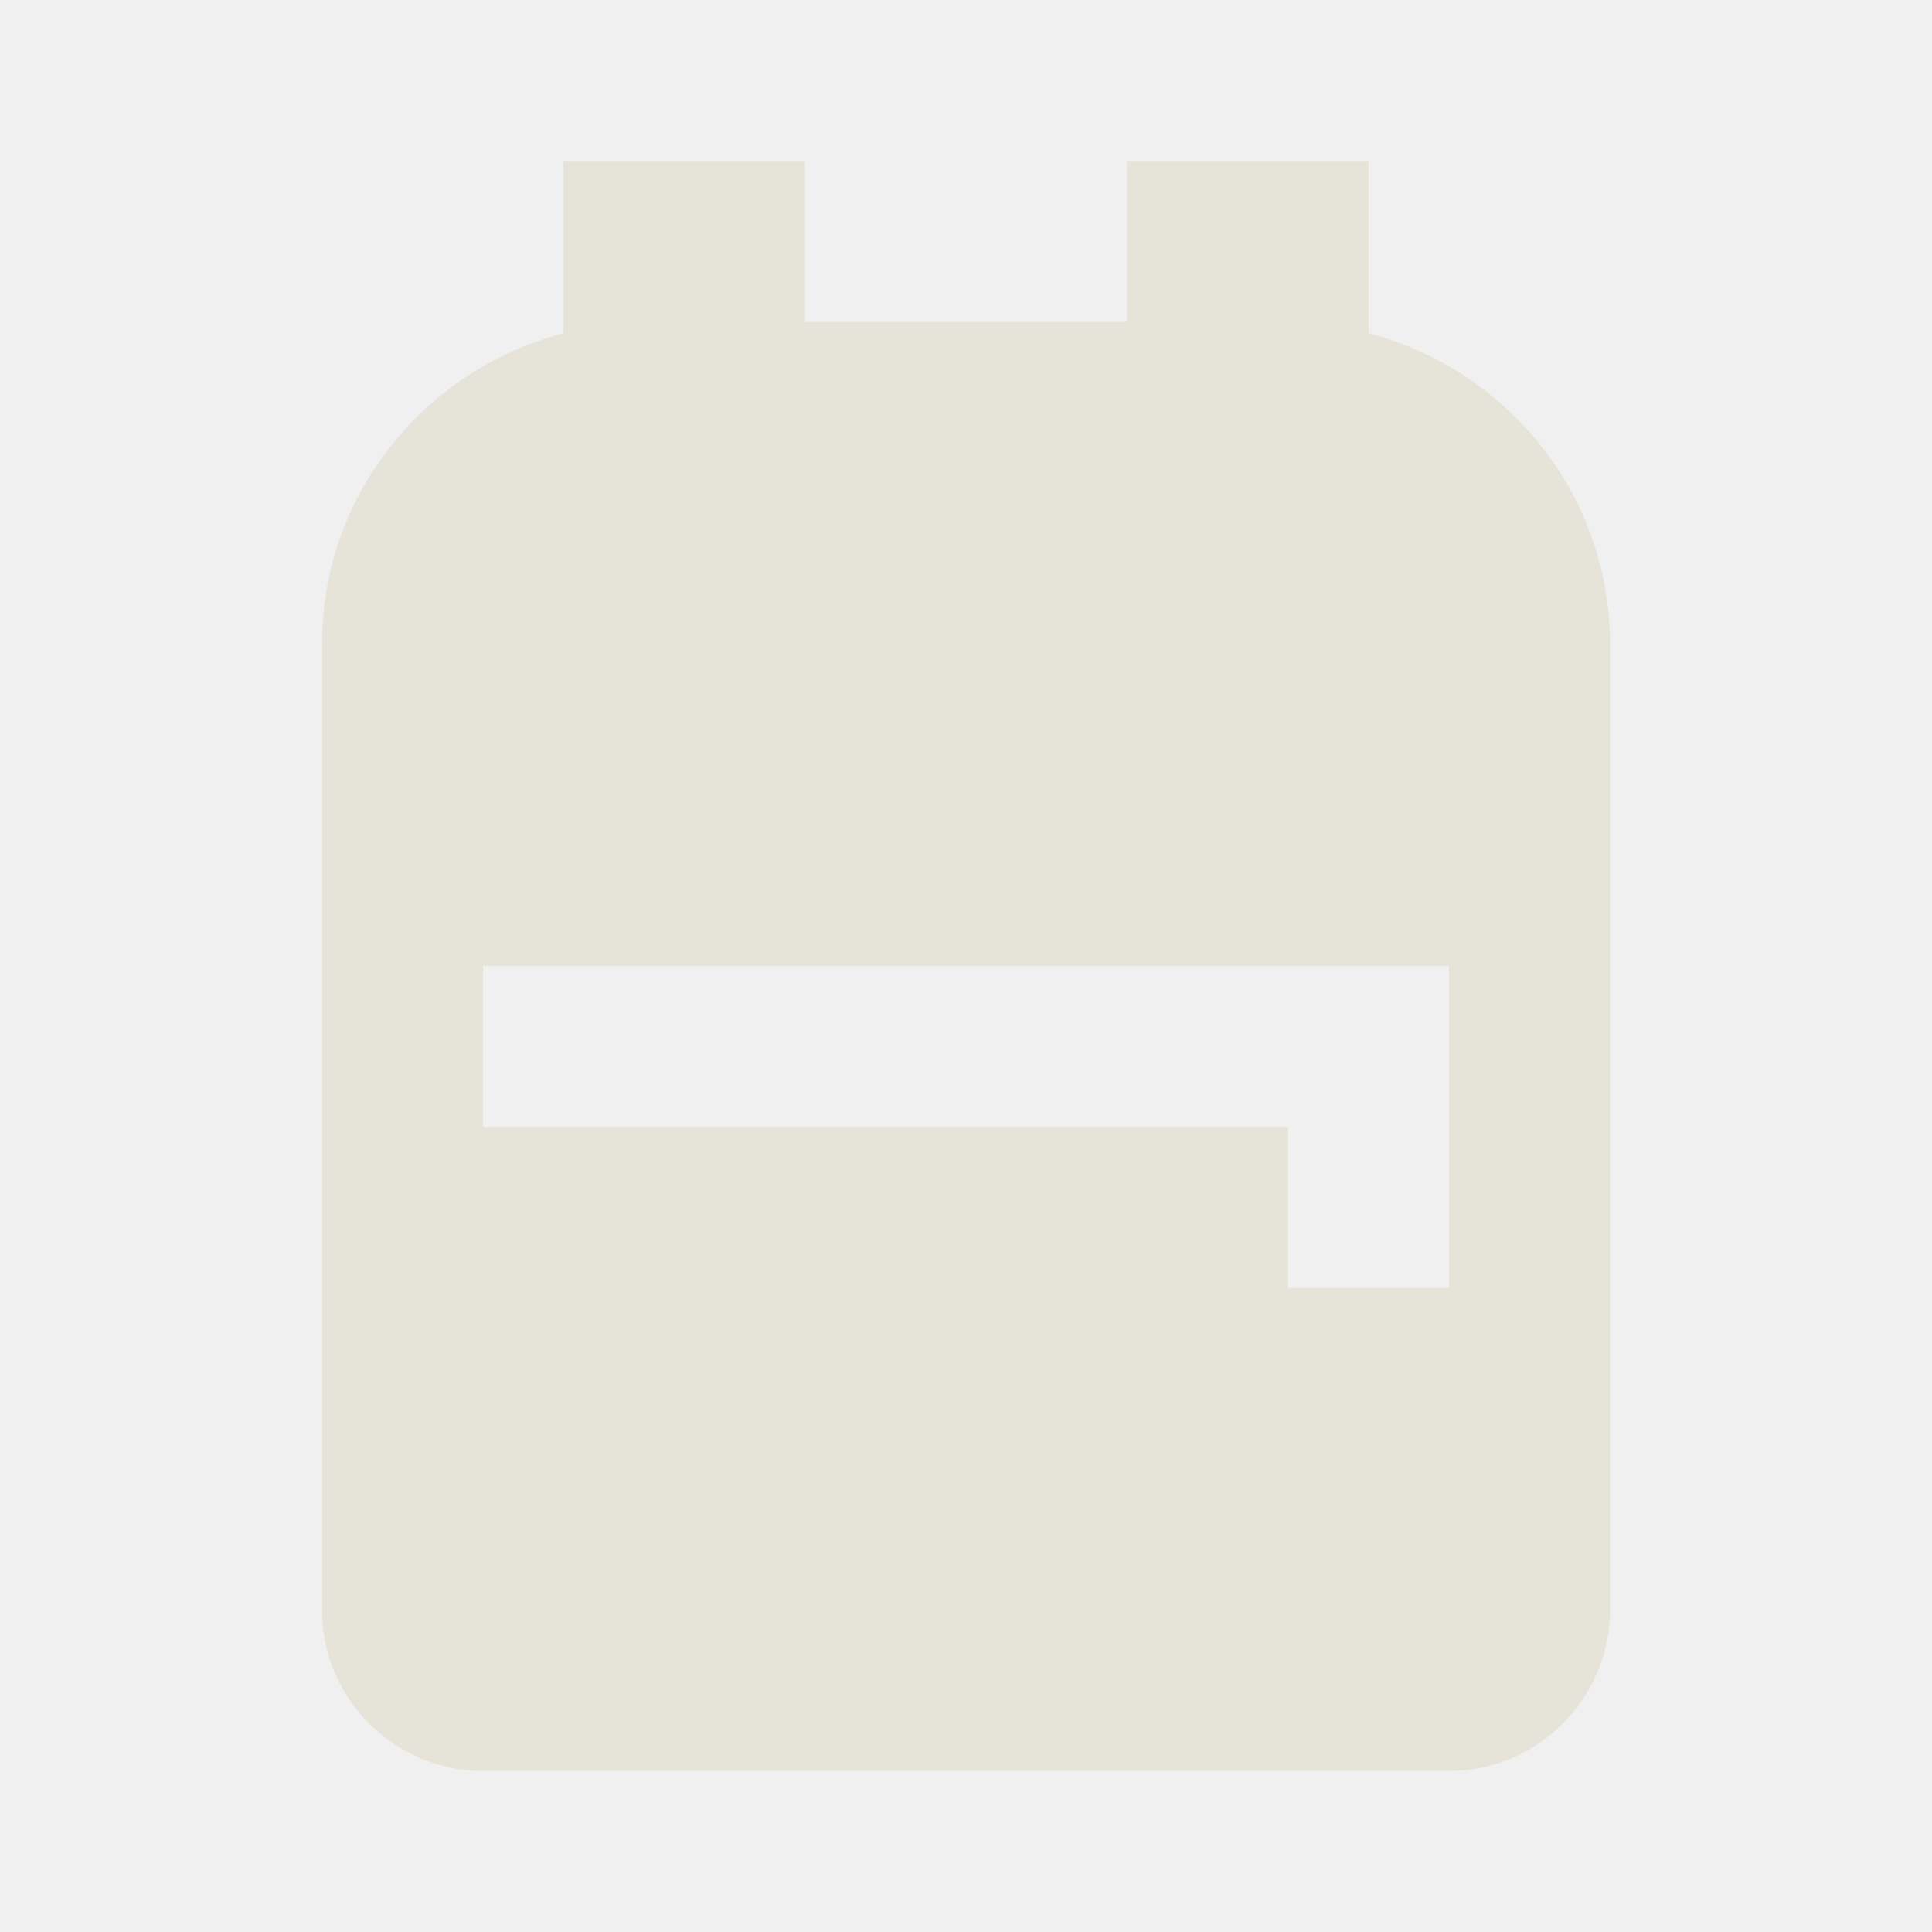
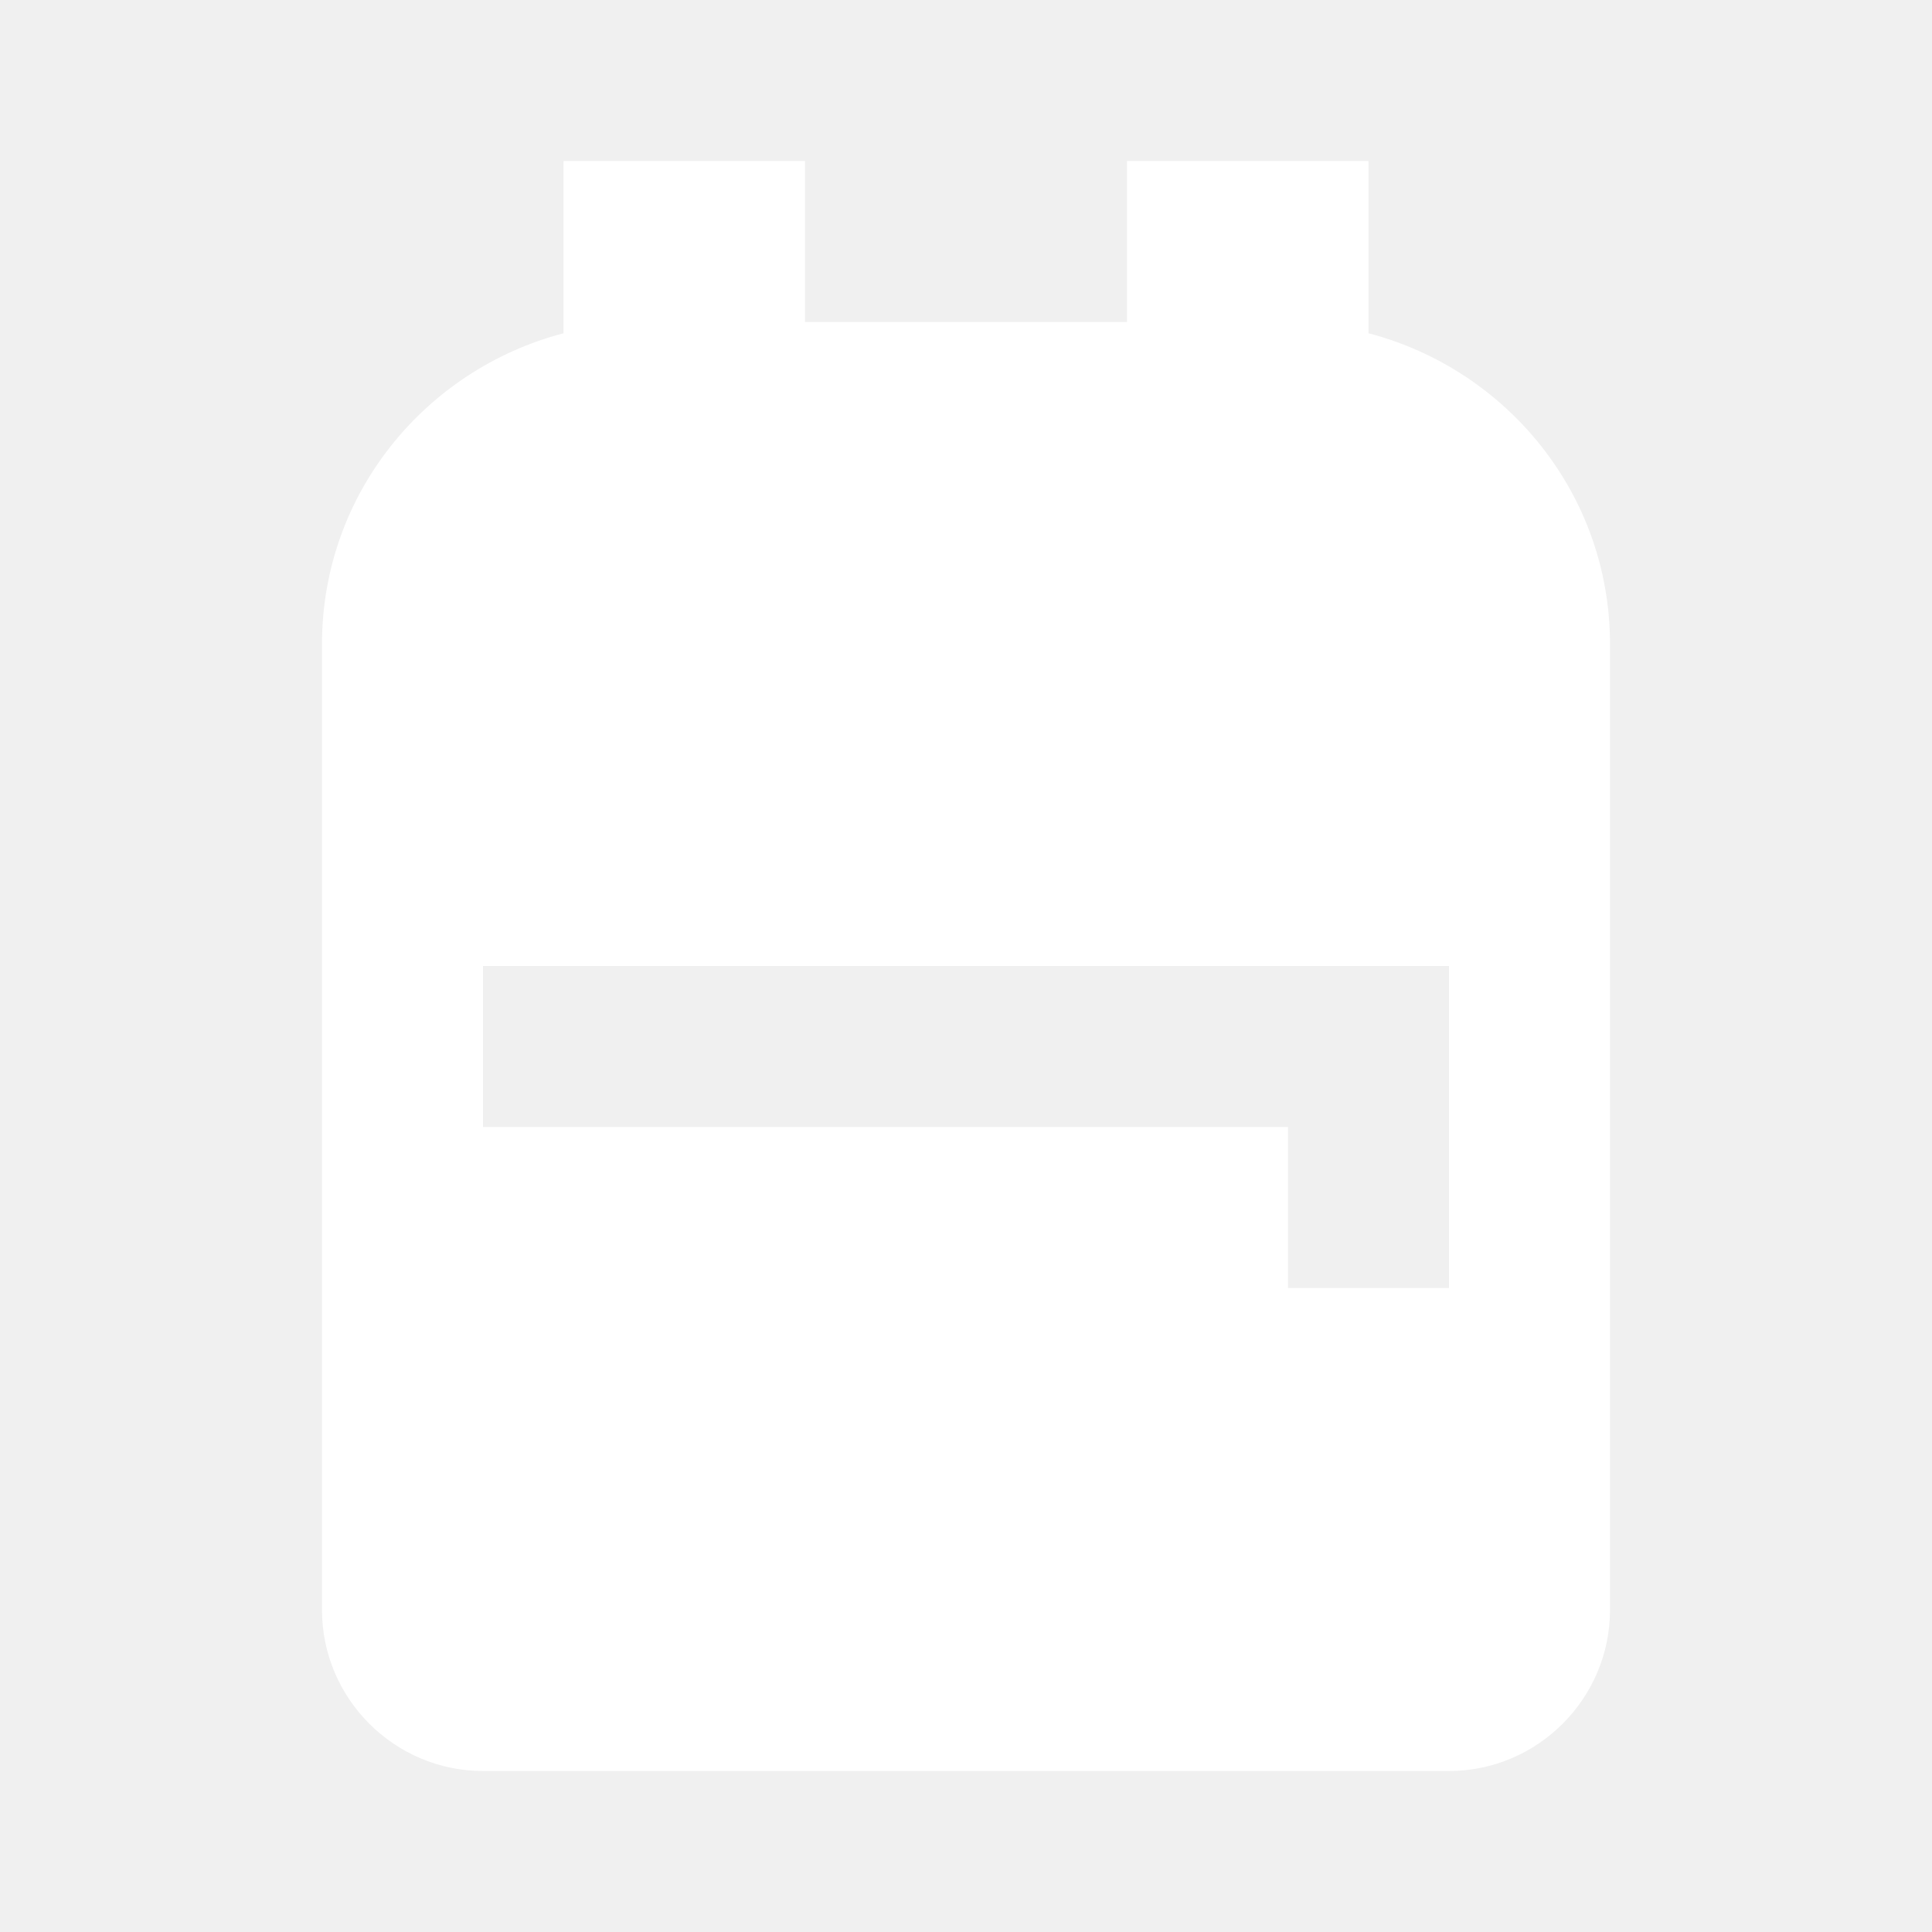
- <svg xmlns="http://www.w3.org/2000/svg" enable-background="new 0 0 24 24" viewBox="0 0 24 24" fill="#e6e3d8" width="18px" height="18px">
+ <svg xmlns="http://www.w3.org/2000/svg" enable-background="new 0 0 24 24" viewBox="0 0 24 24" fill="white" width="18px" height="18px">
  <g>
    <rect fill="none" height="24" width="24" y="0" />
    <g>
      <g>
        <path d="M20,8v12c0,1.1-0.9,2-2,2H6c-1.1,0-2-0.9-2-2V8c0-1.86,1.28-3.41,3-3.86V2h3v2h4V2h3v2.14C18.72,4.59,20,6.14,20,8z M6,12v2h10v2h2v-4H6z" />
      </g>
    </g>
  </g>
</svg>
